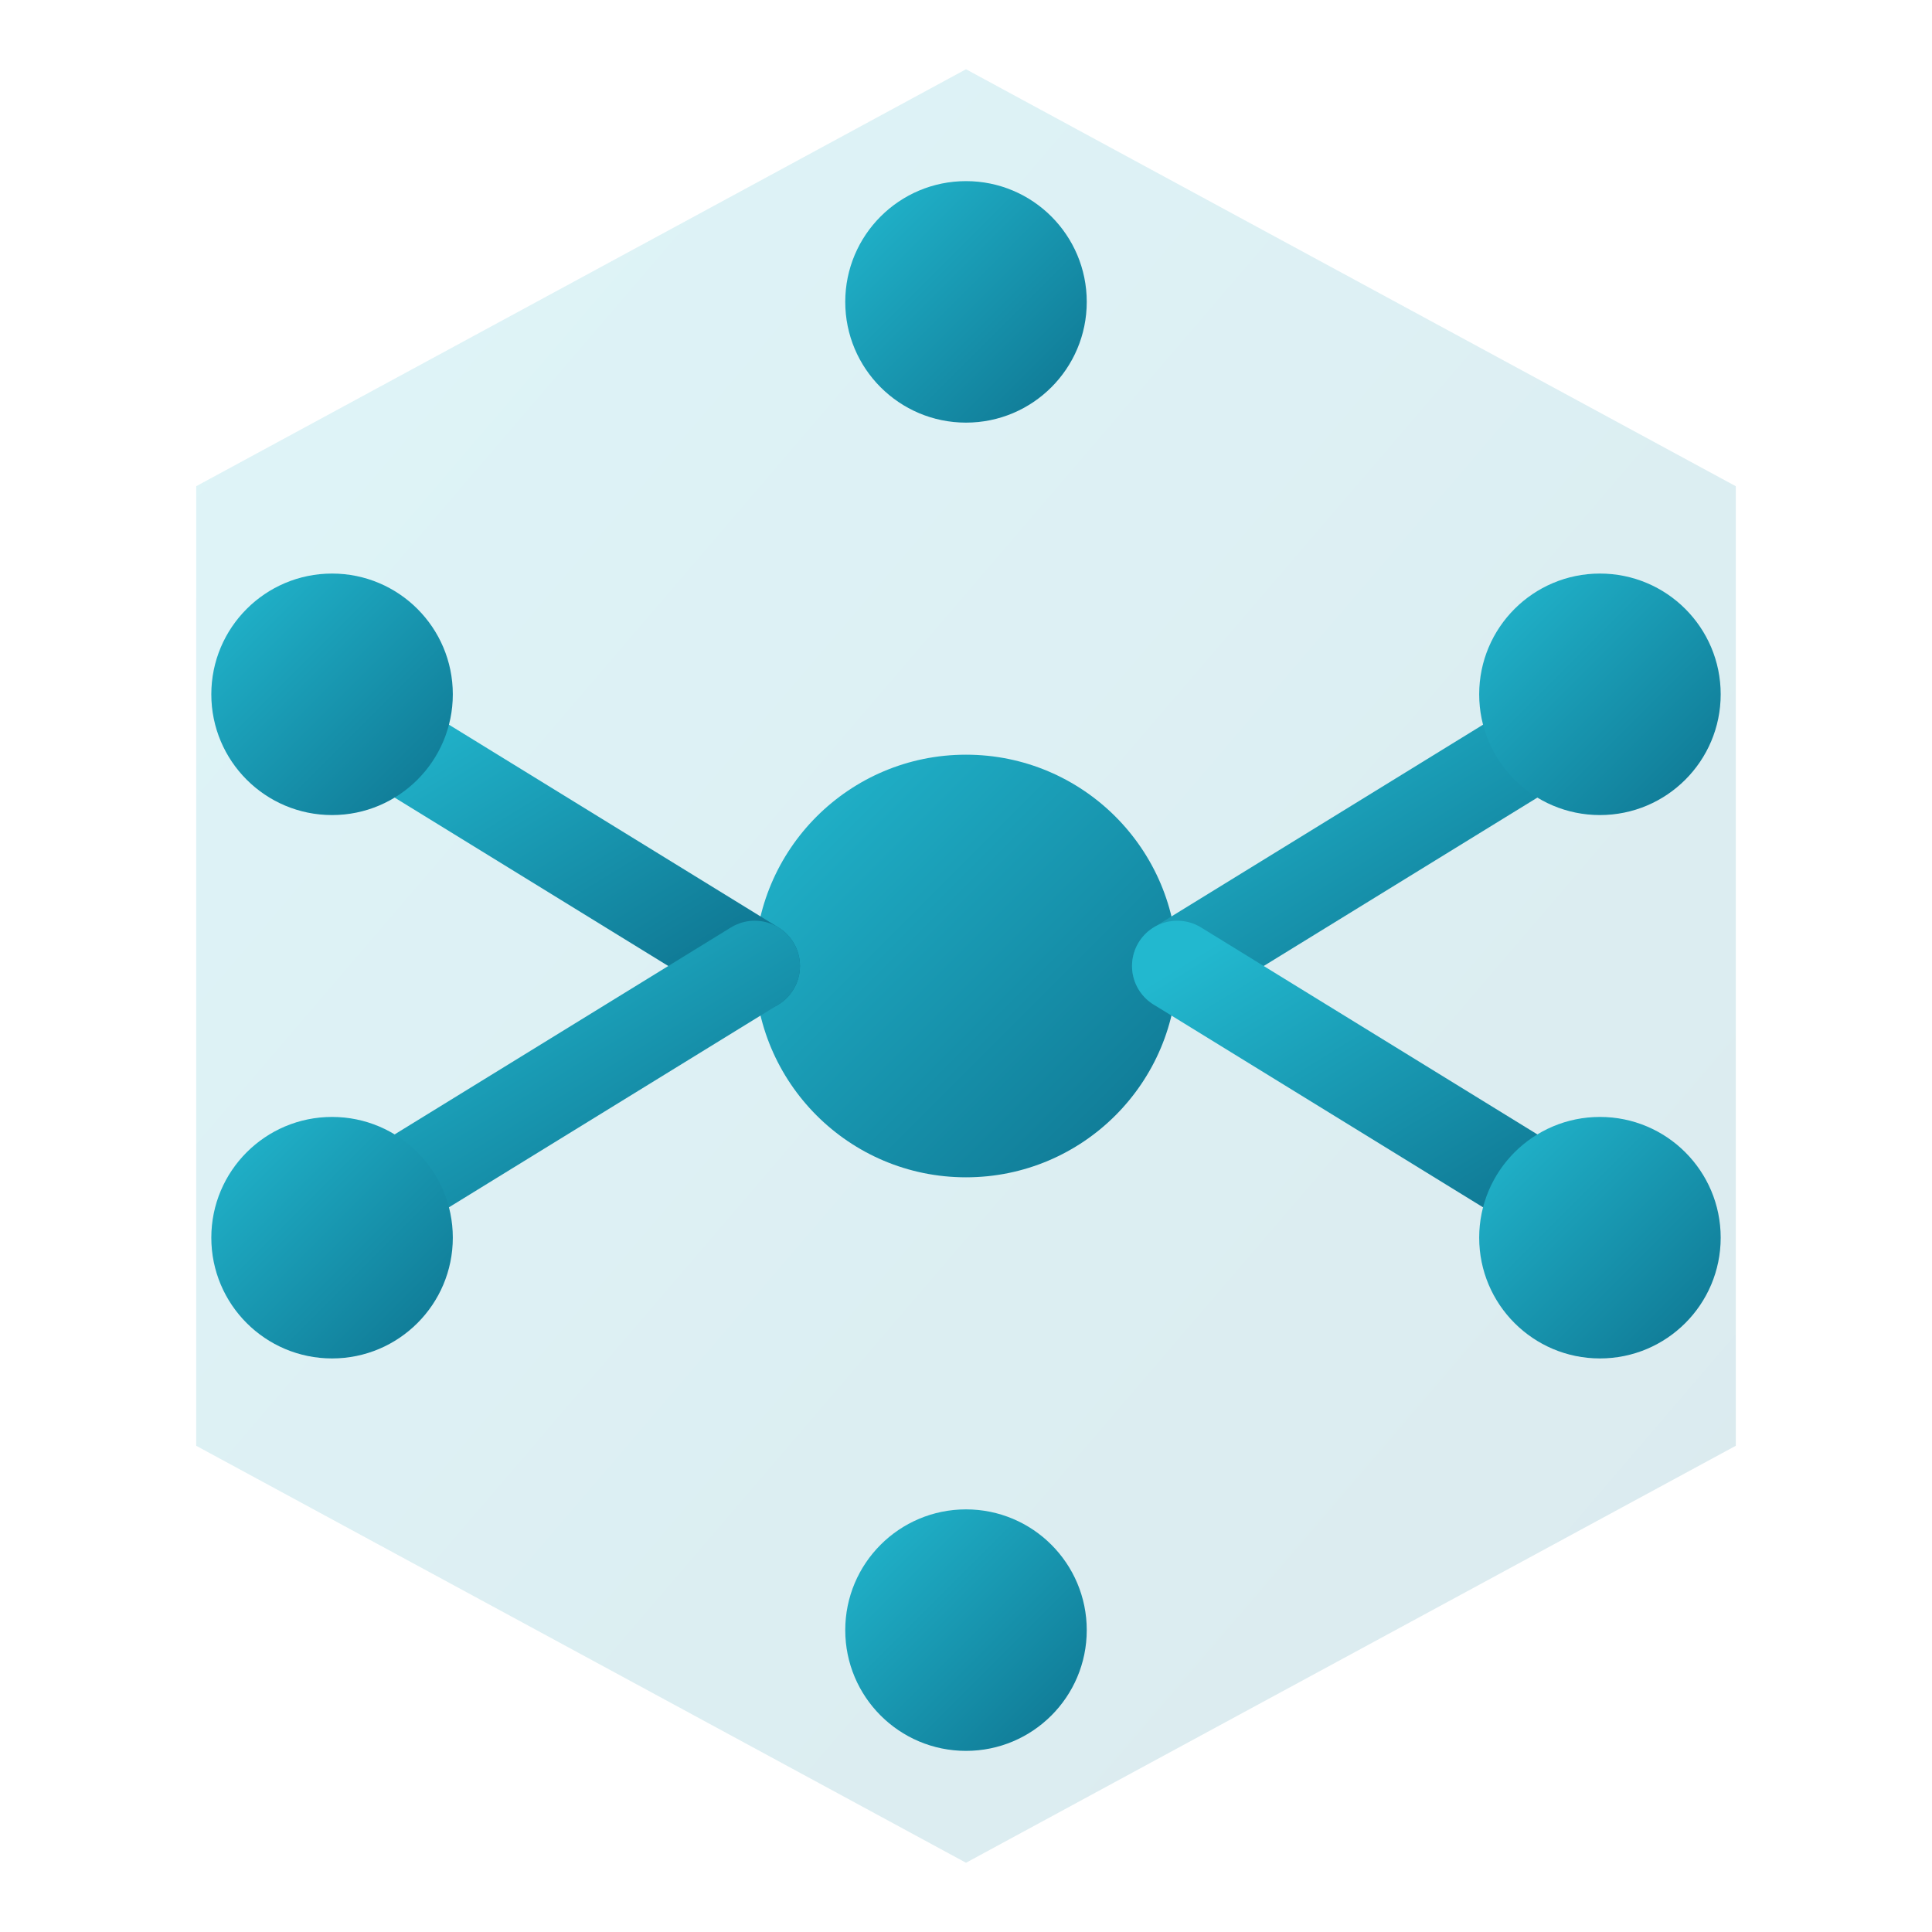
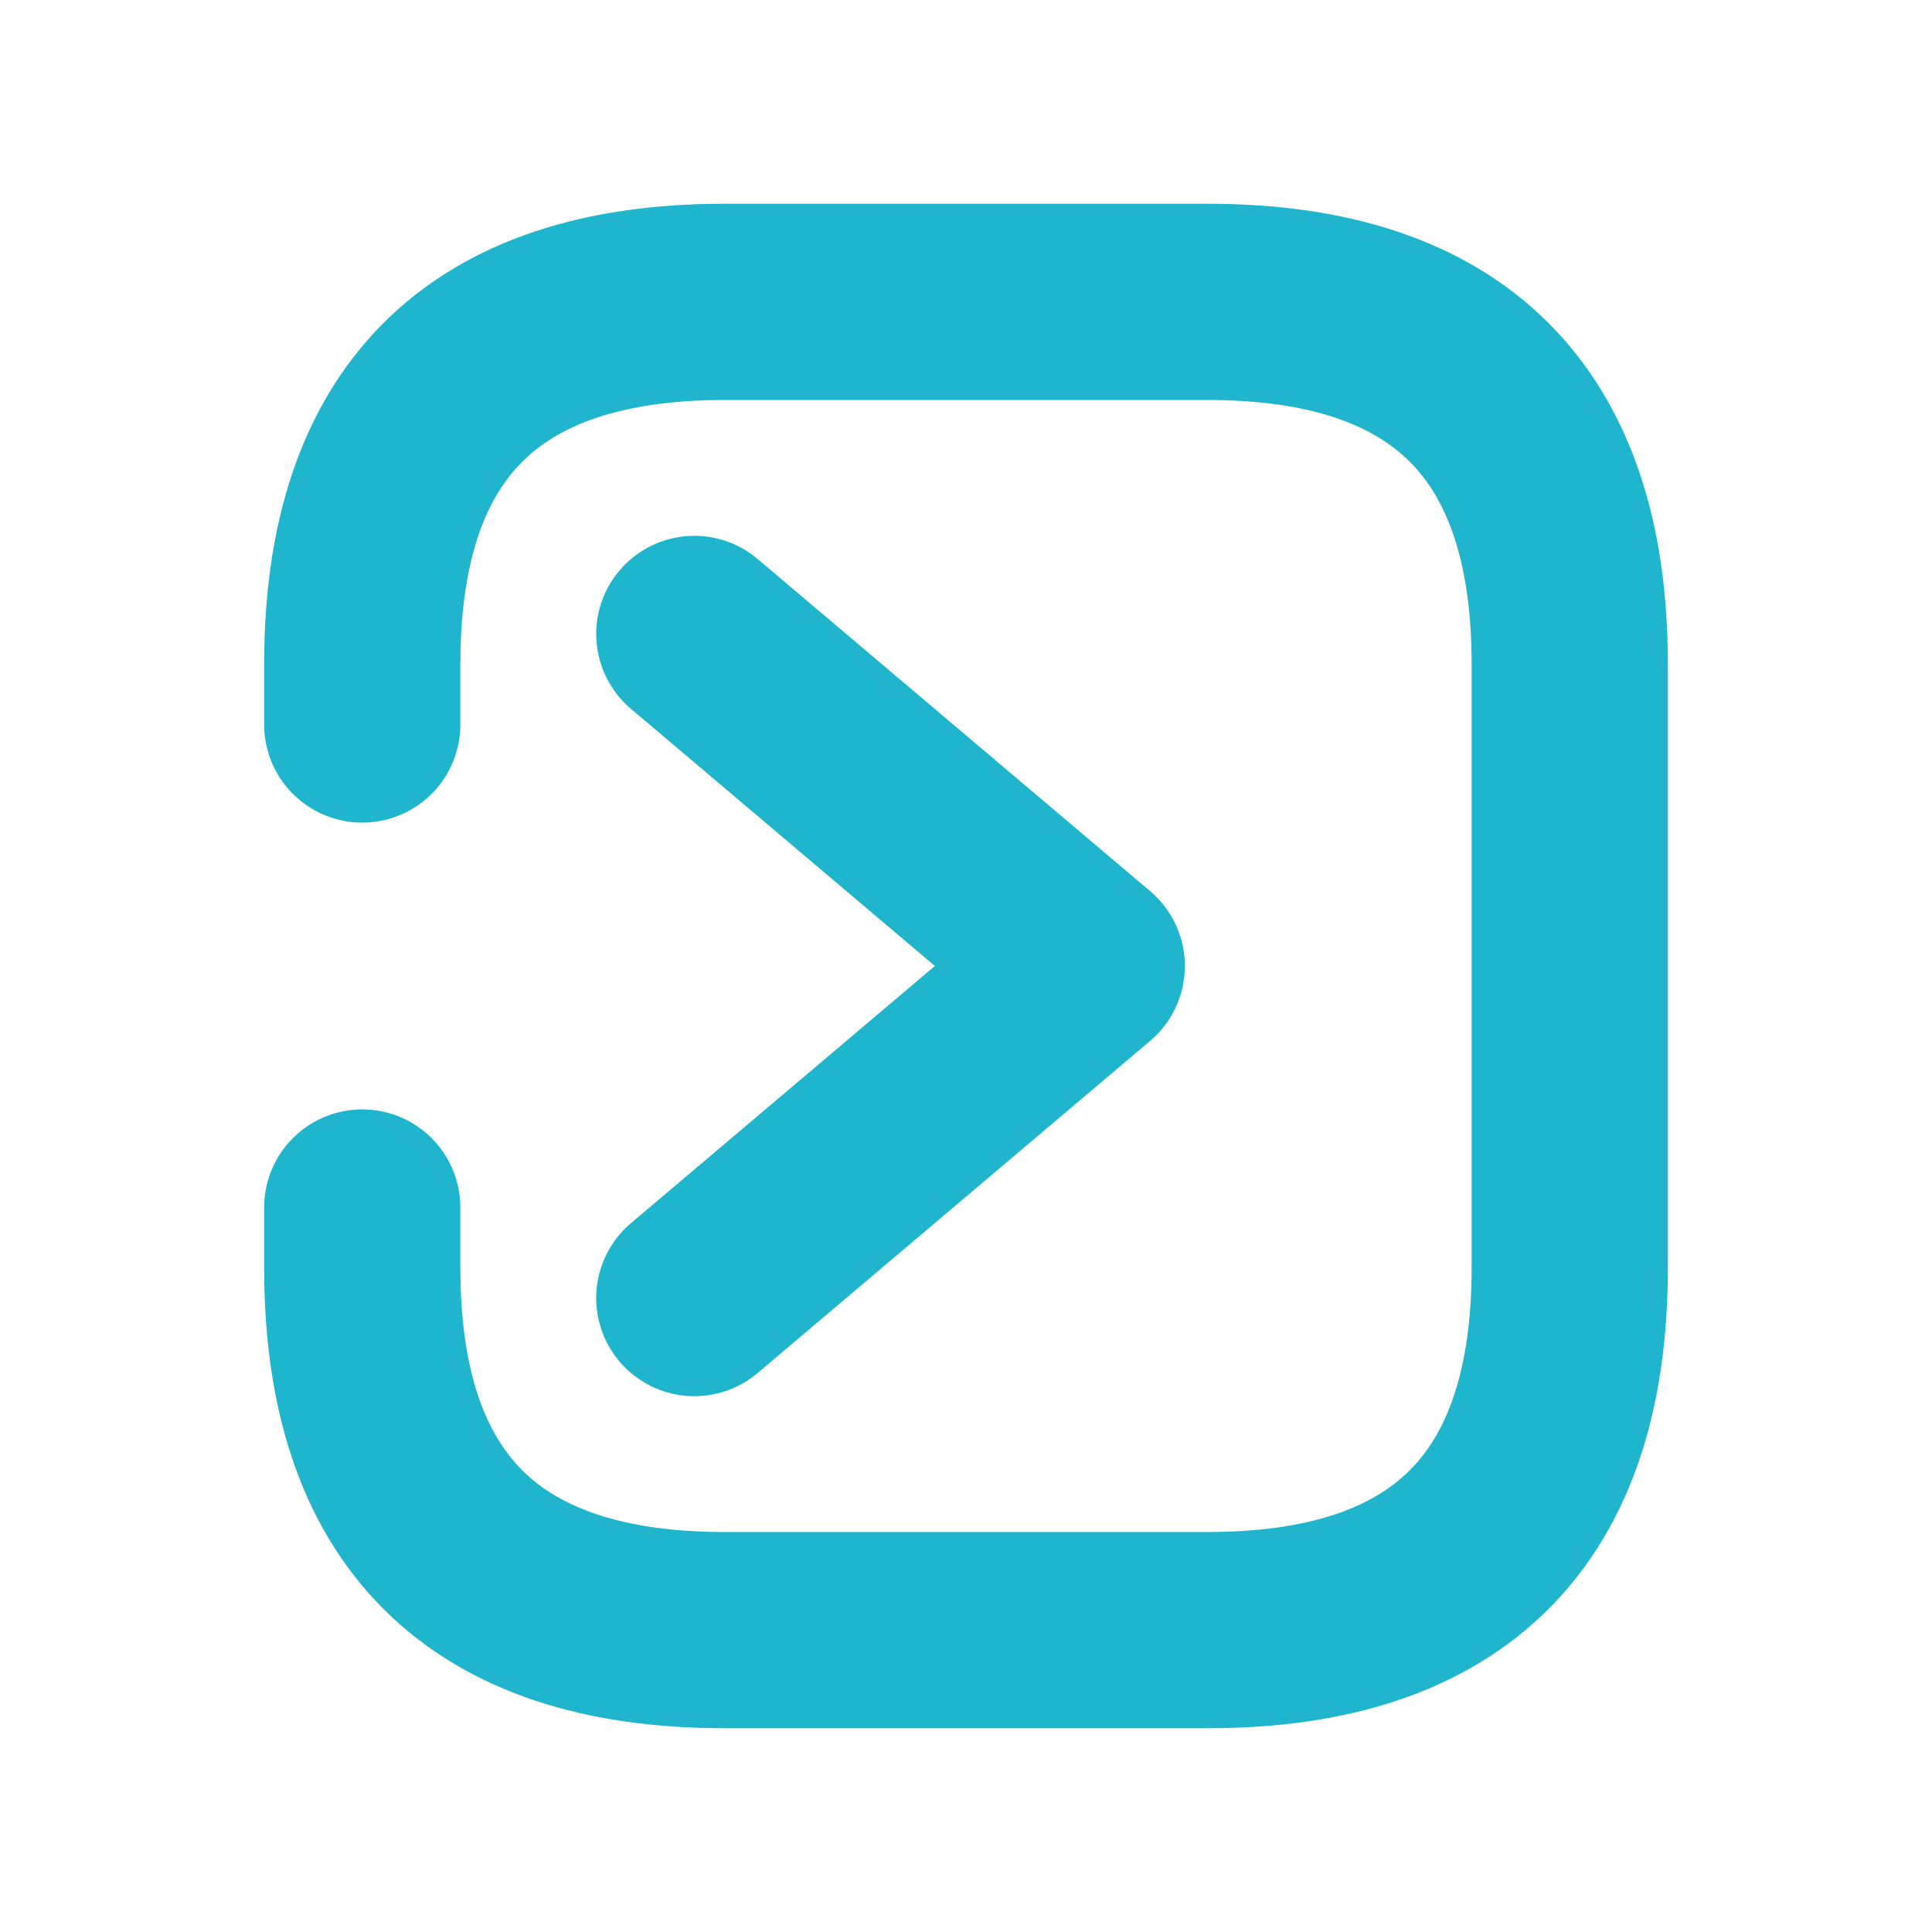
<svg xmlns="http://www.w3.org/2000/svg" viewBox="0 0 32 32" fill="none">
-   <defs>
-     <linearGradient id="g" x1="0%" y1="0%" x2="100%" y2="100%">
-       <stop offset="0%" stop-color="#22b8cf" />
-       <stop offset="100%" stop-color="#0e7490" />
-     </linearGradient>
-   </defs>
-   <path d="M16 2 L28 8.5 L28 23.5 L16 30 L4 23.5 L4 8.5 Z" fill="url(#g)" opacity="0.15" stroke="url(#g)" stroke-width="1.5" />
-   <circle cx="16" cy="16" r="3.5" fill="url(#g)" />
-   <line x1="16" y1="12.5" x2="16" y2="6" stroke="url(#g)" stroke-width="1.5" stroke-linecap="round" />
-   <line x1="16" y1="19.5" x2="16" y2="26" stroke="url(#g)" stroke-width="1.5" stroke-linecap="round" />
-   <line x1="12.5" y1="16" x2="6" y2="12" stroke="url(#g)" stroke-width="1.5" stroke-linecap="round" />
-   <line x1="19.5" y1="16" x2="26" y2="12" stroke="url(#g)" stroke-width="1.5" stroke-linecap="round" />
-   <line x1="12.5" y1="16" x2="6" y2="20" stroke="url(#g)" stroke-width="1.5" stroke-linecap="round" />
-   <line x1="19.5" y1="16" x2="26" y2="20" stroke="url(#g)" stroke-width="1.5" stroke-linecap="round" />
-   <circle cx="16" cy="5" r="2" fill="url(#g)" />
-   <circle cx="16" cy="27" r="2" fill="url(#g)" />
-   <circle cx="5.5" cy="11.5" r="2" fill="url(#g)" />
-   <circle cx="26.5" cy="11.5" r="2" fill="url(#g)" />
-   <circle cx="5.5" cy="20.5" r="2" fill="url(#g)" />
-   <circle cx="26.5" cy="20.5" r="2" fill="url(#g)" />
+   <path d="M6 12 V11 Q6 5 12 5 H20 Q26 5 26 11 V21 Q26 27 20 27 H12 Q6 27 6 21 V20" stroke="#1fb5cc" stroke-width="3.25" stroke-linecap="round" />
+   <path d="M11.5 10.5 L18 16 L11.5 21.5" stroke="#1fb5cc" stroke-width="3.25" stroke-linecap="round" stroke-linejoin="round" />
</svg>
